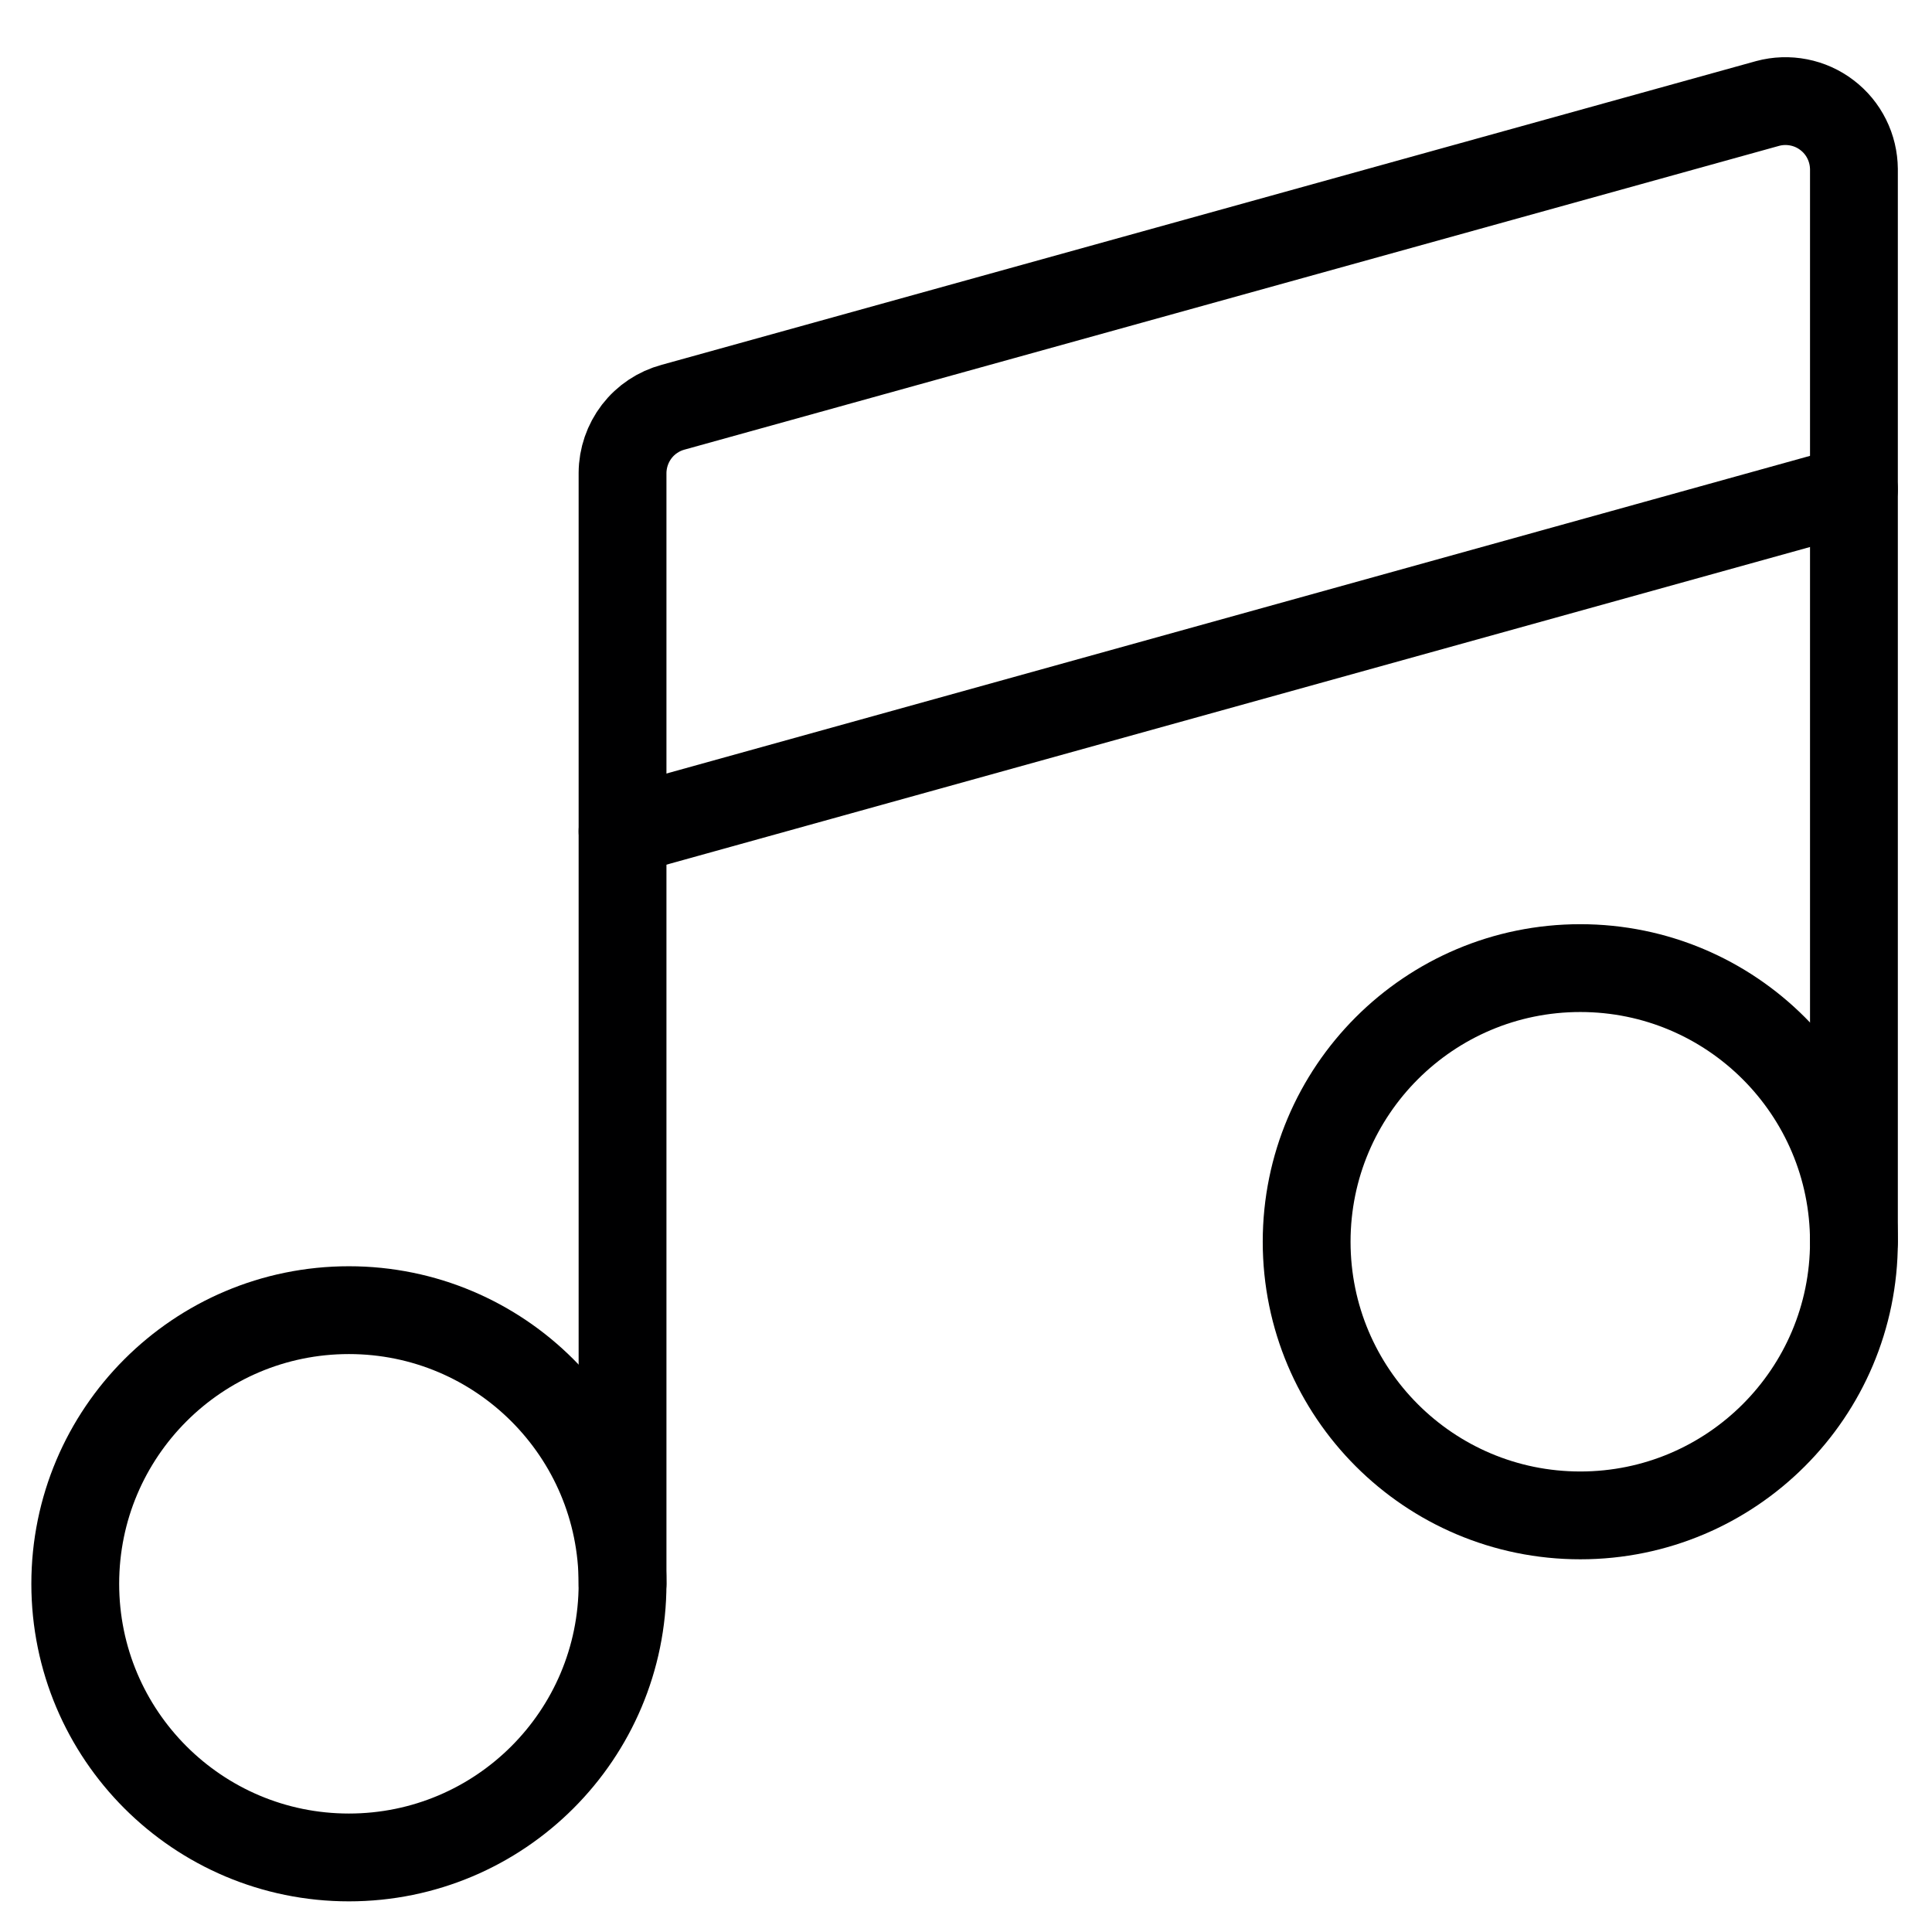
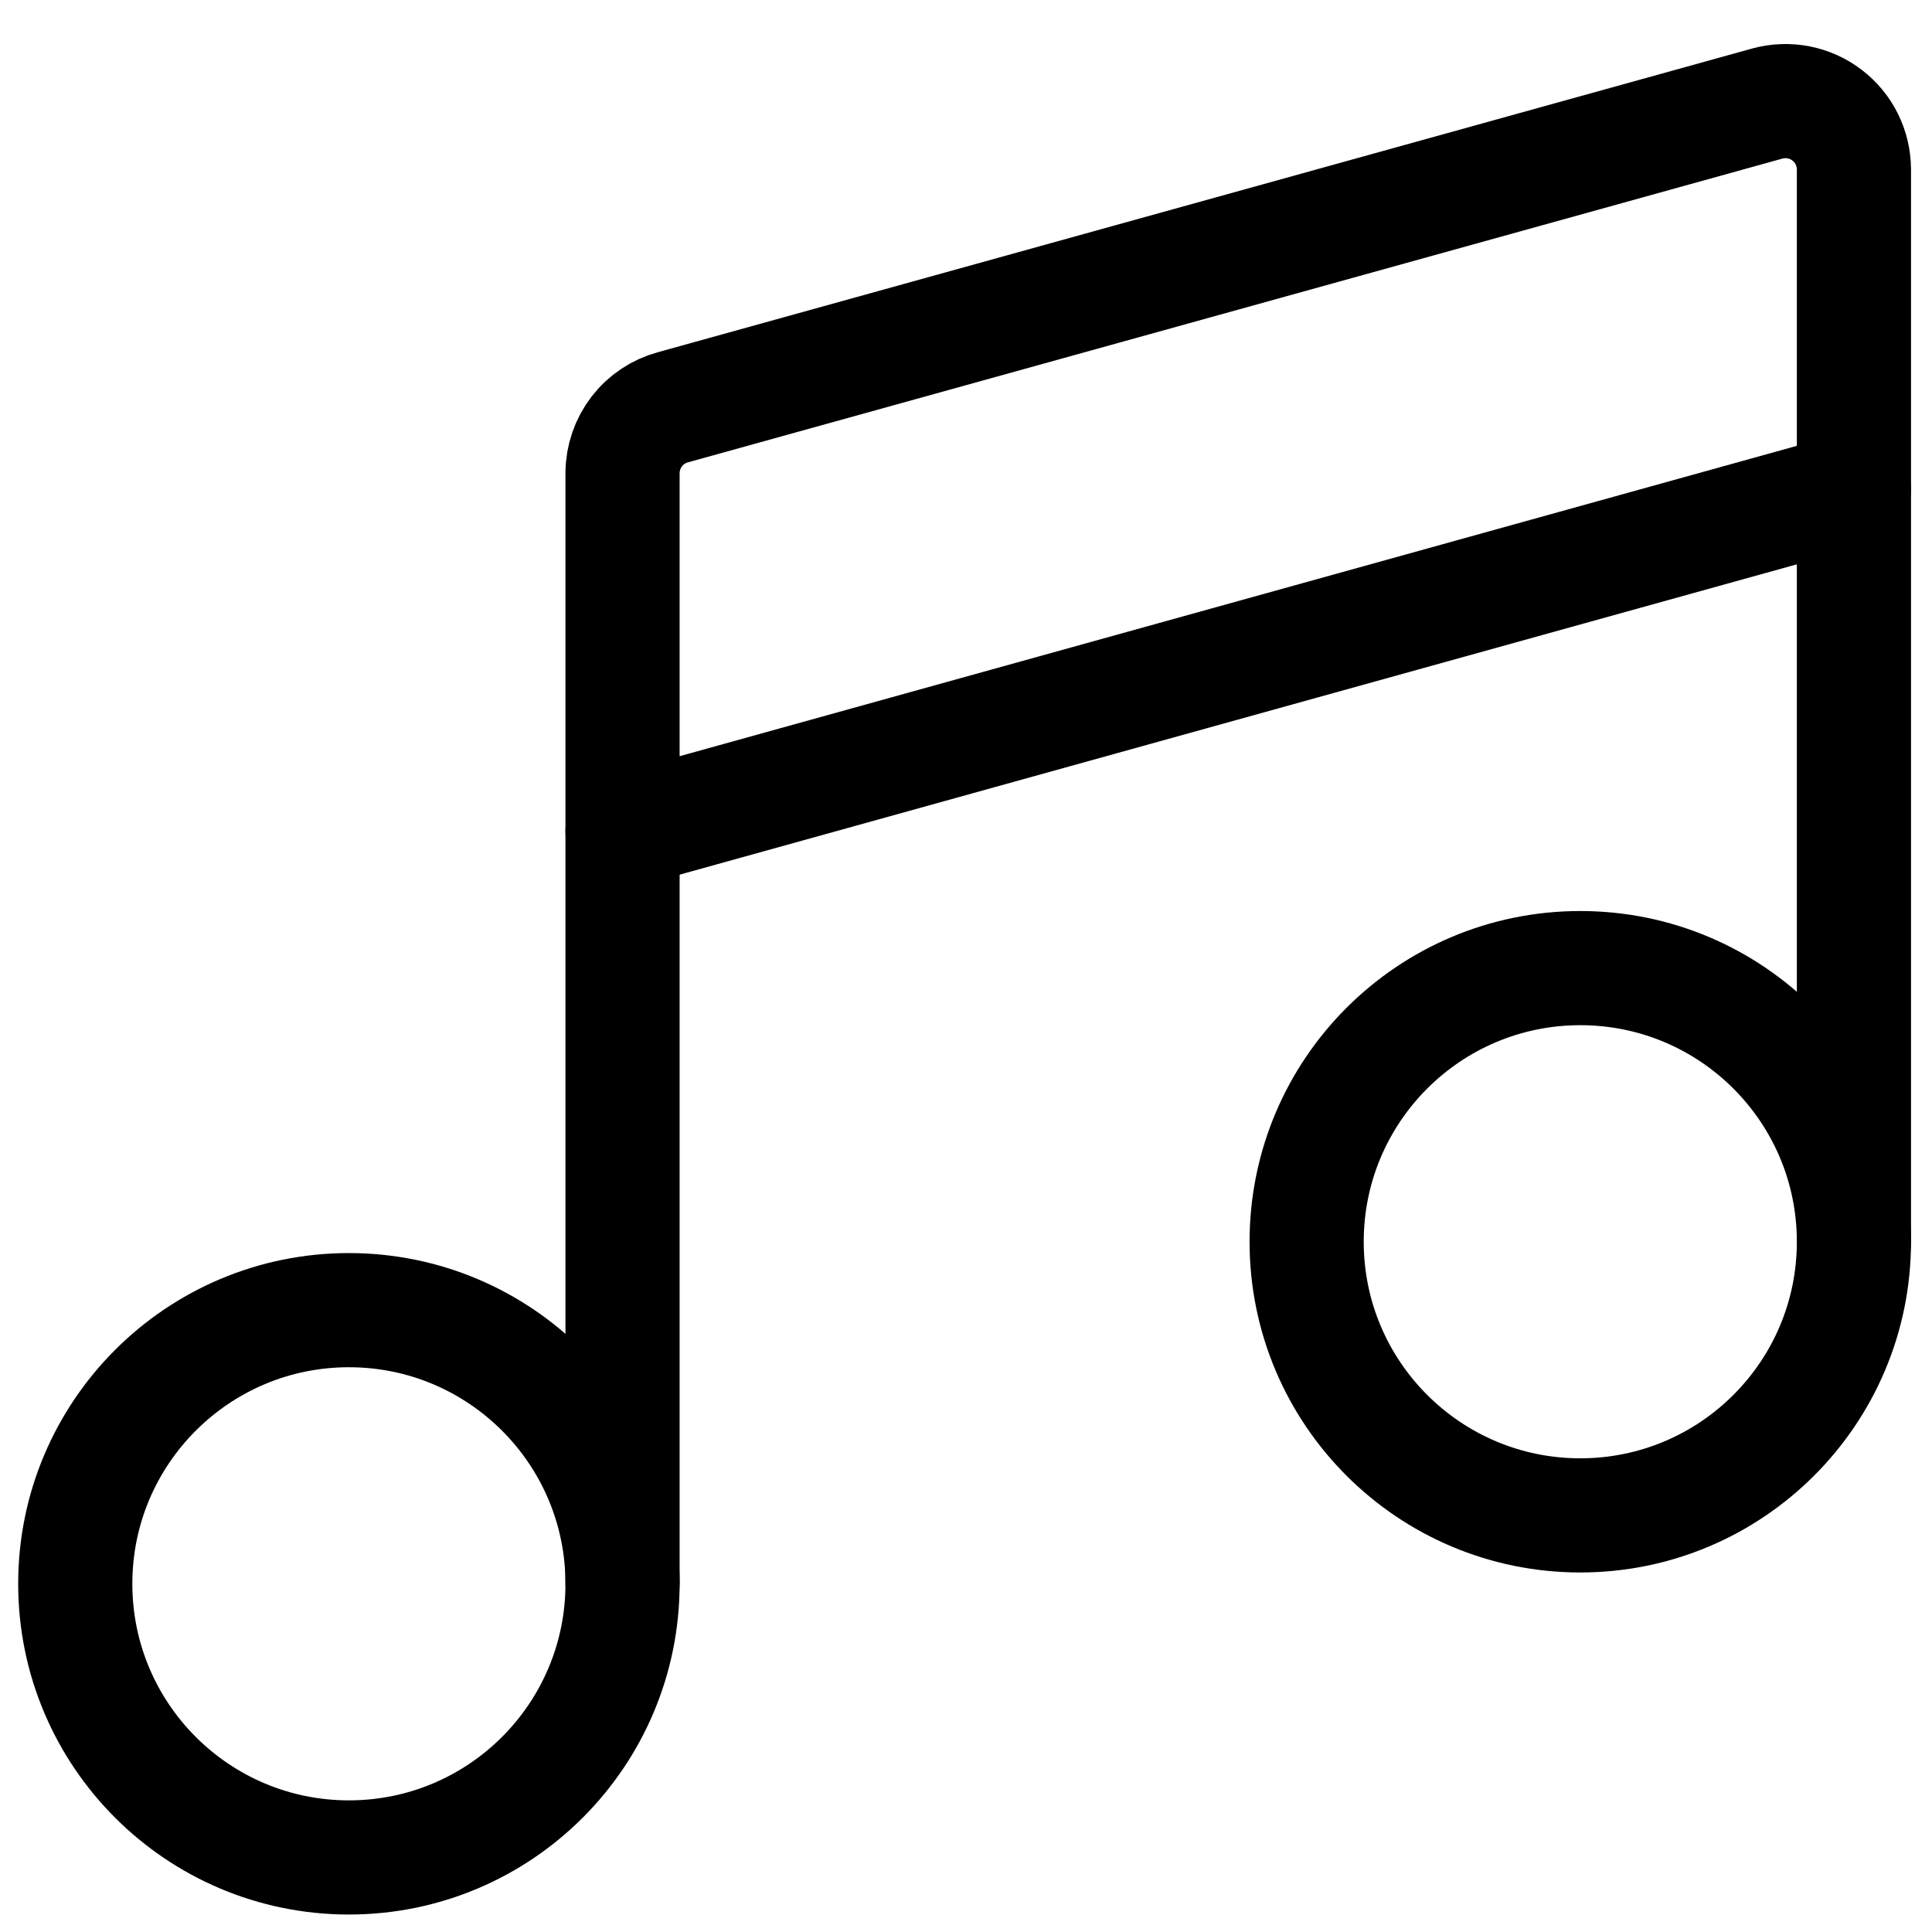
<svg xmlns="http://www.w3.org/2000/svg" width="22" height="22" viewBox="0 0 22 22" fill="none">
-   <path d="M3.973 21.151C5.694 21.151 7.089 19.756 7.089 18.035C7.089 16.314 5.694 14.919 3.973 14.919C2.252 14.919 0.857 16.314 0.857 18.035C0.857 19.756 2.252 21.151 3.973 21.151Z" stroke="#000001" stroke-width="1" stroke-linecap="round" stroke-linejoin="round" />
-   <path d="M17.995 17.256C19.716 17.256 21.111 15.861 21.111 14.14C21.111 12.419 19.716 11.024 17.995 11.024C16.274 11.024 14.879 12.419 14.879 14.14C14.879 15.861 16.274 17.256 17.995 17.256Z" stroke="#000001" stroke-width="1" stroke-linecap="round" stroke-linejoin="round" />
-   <path d="M21.111 14.14V1.926C21.11 1.807 21.082 1.689 21.029 1.583C20.976 1.476 20.899 1.383 20.804 1.311C20.709 1.238 20.599 1.189 20.482 1.166C20.365 1.143 20.244 1.147 20.129 1.178L7.665 4.637C7.501 4.681 7.355 4.778 7.251 4.913C7.147 5.049 7.09 5.214 7.089 5.385V18.035" stroke="#000001" stroke-width="1" stroke-linecap="round" stroke-linejoin="round" />
-   <path d="M7.089 9.466L21.111 5.571" stroke="#000001" stroke-width="1" stroke-linecap="round" stroke-linejoin="round" />
+   <path d="M3.973 21.151C5.694 21.151 7.089 19.756 7.089 18.035C7.089 16.314 5.694 14.919 3.973 14.919C2.252 14.919 0.857 16.314 0.857 18.035C0.857 19.756 2.252 21.151 3.973 21.151Z" stroke="#000001" stroke-width="1.3" stroke-linecap="round" stroke-linejoin="round" />
+   <path d="M17.995 17.256C19.716 17.256 21.111 15.861 21.111 14.14C21.111 12.419 19.716 11.024 17.995 11.024C16.274 11.024 14.879 12.419 14.879 14.14C14.879 15.861 16.274 17.256 17.995 17.256Z" stroke="#000001" stroke-width="1.3" stroke-linecap="round" stroke-linejoin="round" />
+   <path d="M21.111 14.14V1.926C21.11 1.807 21.082 1.689 21.029 1.583C20.976 1.476 20.899 1.383 20.804 1.311C20.709 1.238 20.599 1.189 20.482 1.166C20.365 1.143 20.244 1.147 20.129 1.178L7.665 4.637C7.501 4.681 7.355 4.778 7.251 4.913C7.147 5.049 7.09 5.214 7.089 5.385V18.035" stroke="#000001" stroke-width="1.3" stroke-linecap="round" stroke-linejoin="round" />
+   <path d="M7.089 9.466L21.111 5.571" stroke="#000001" stroke-width="1.3" stroke-linecap="round" stroke-linejoin="round" />
</svg>
